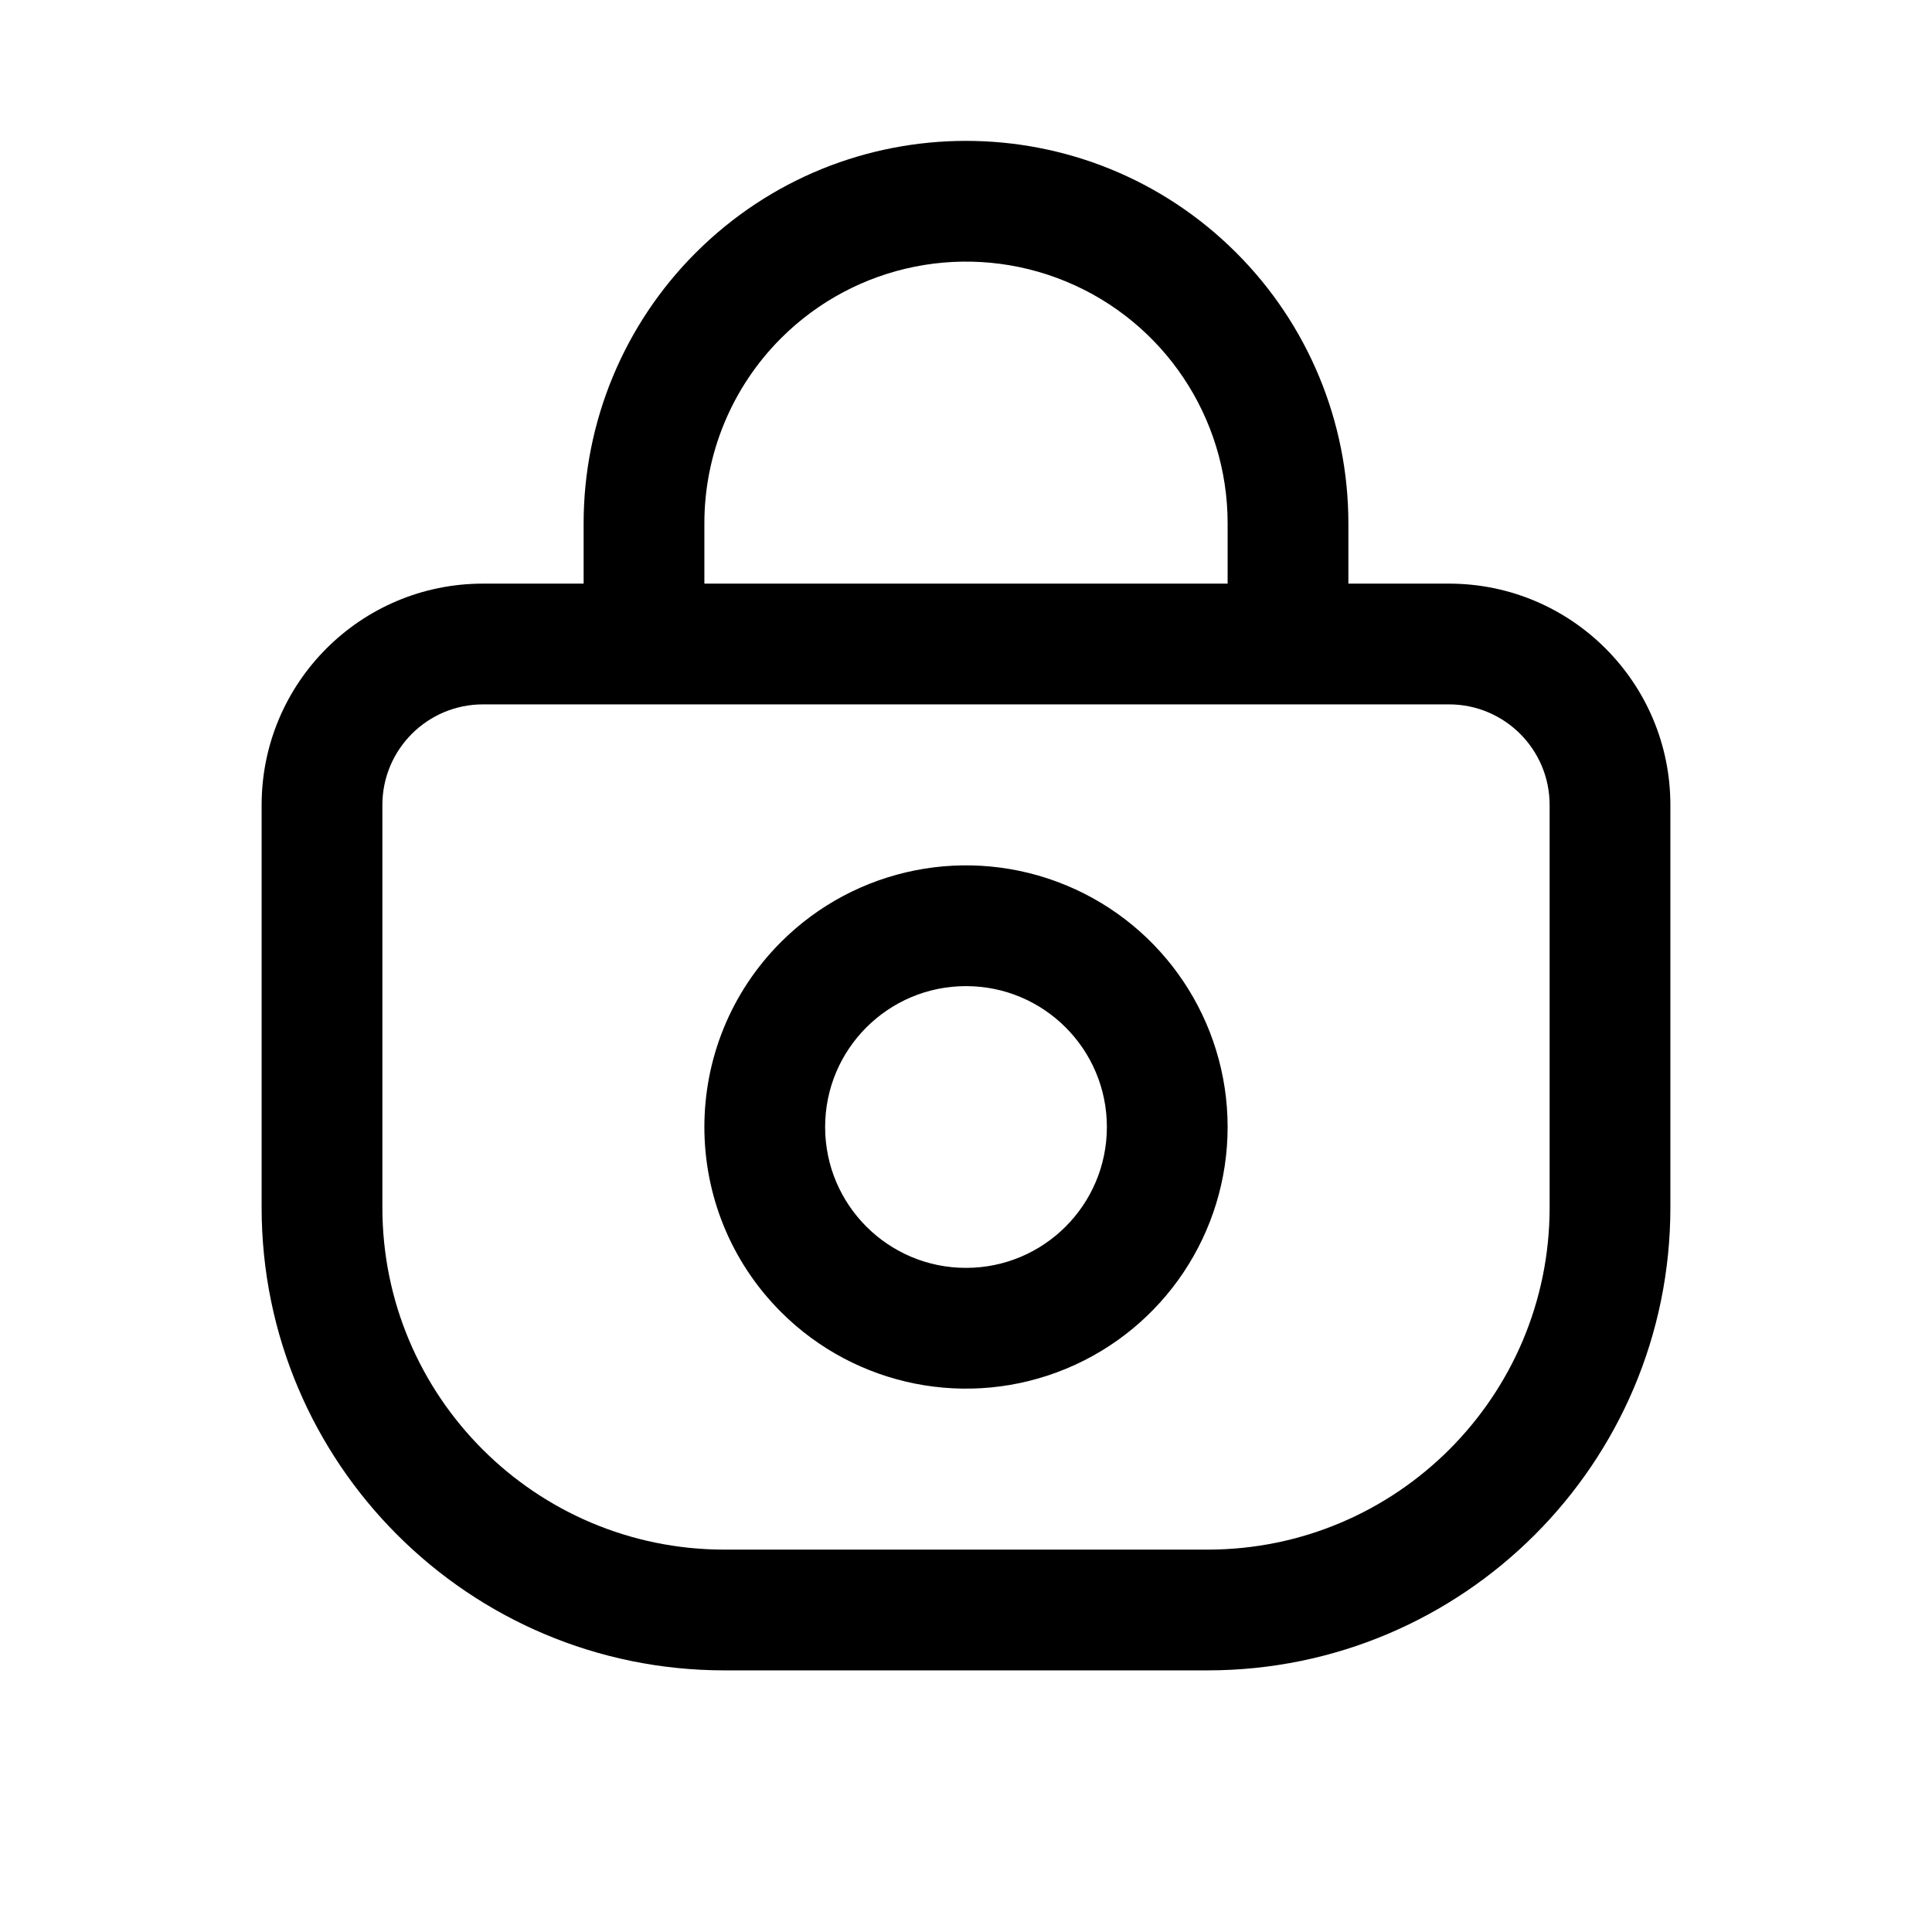
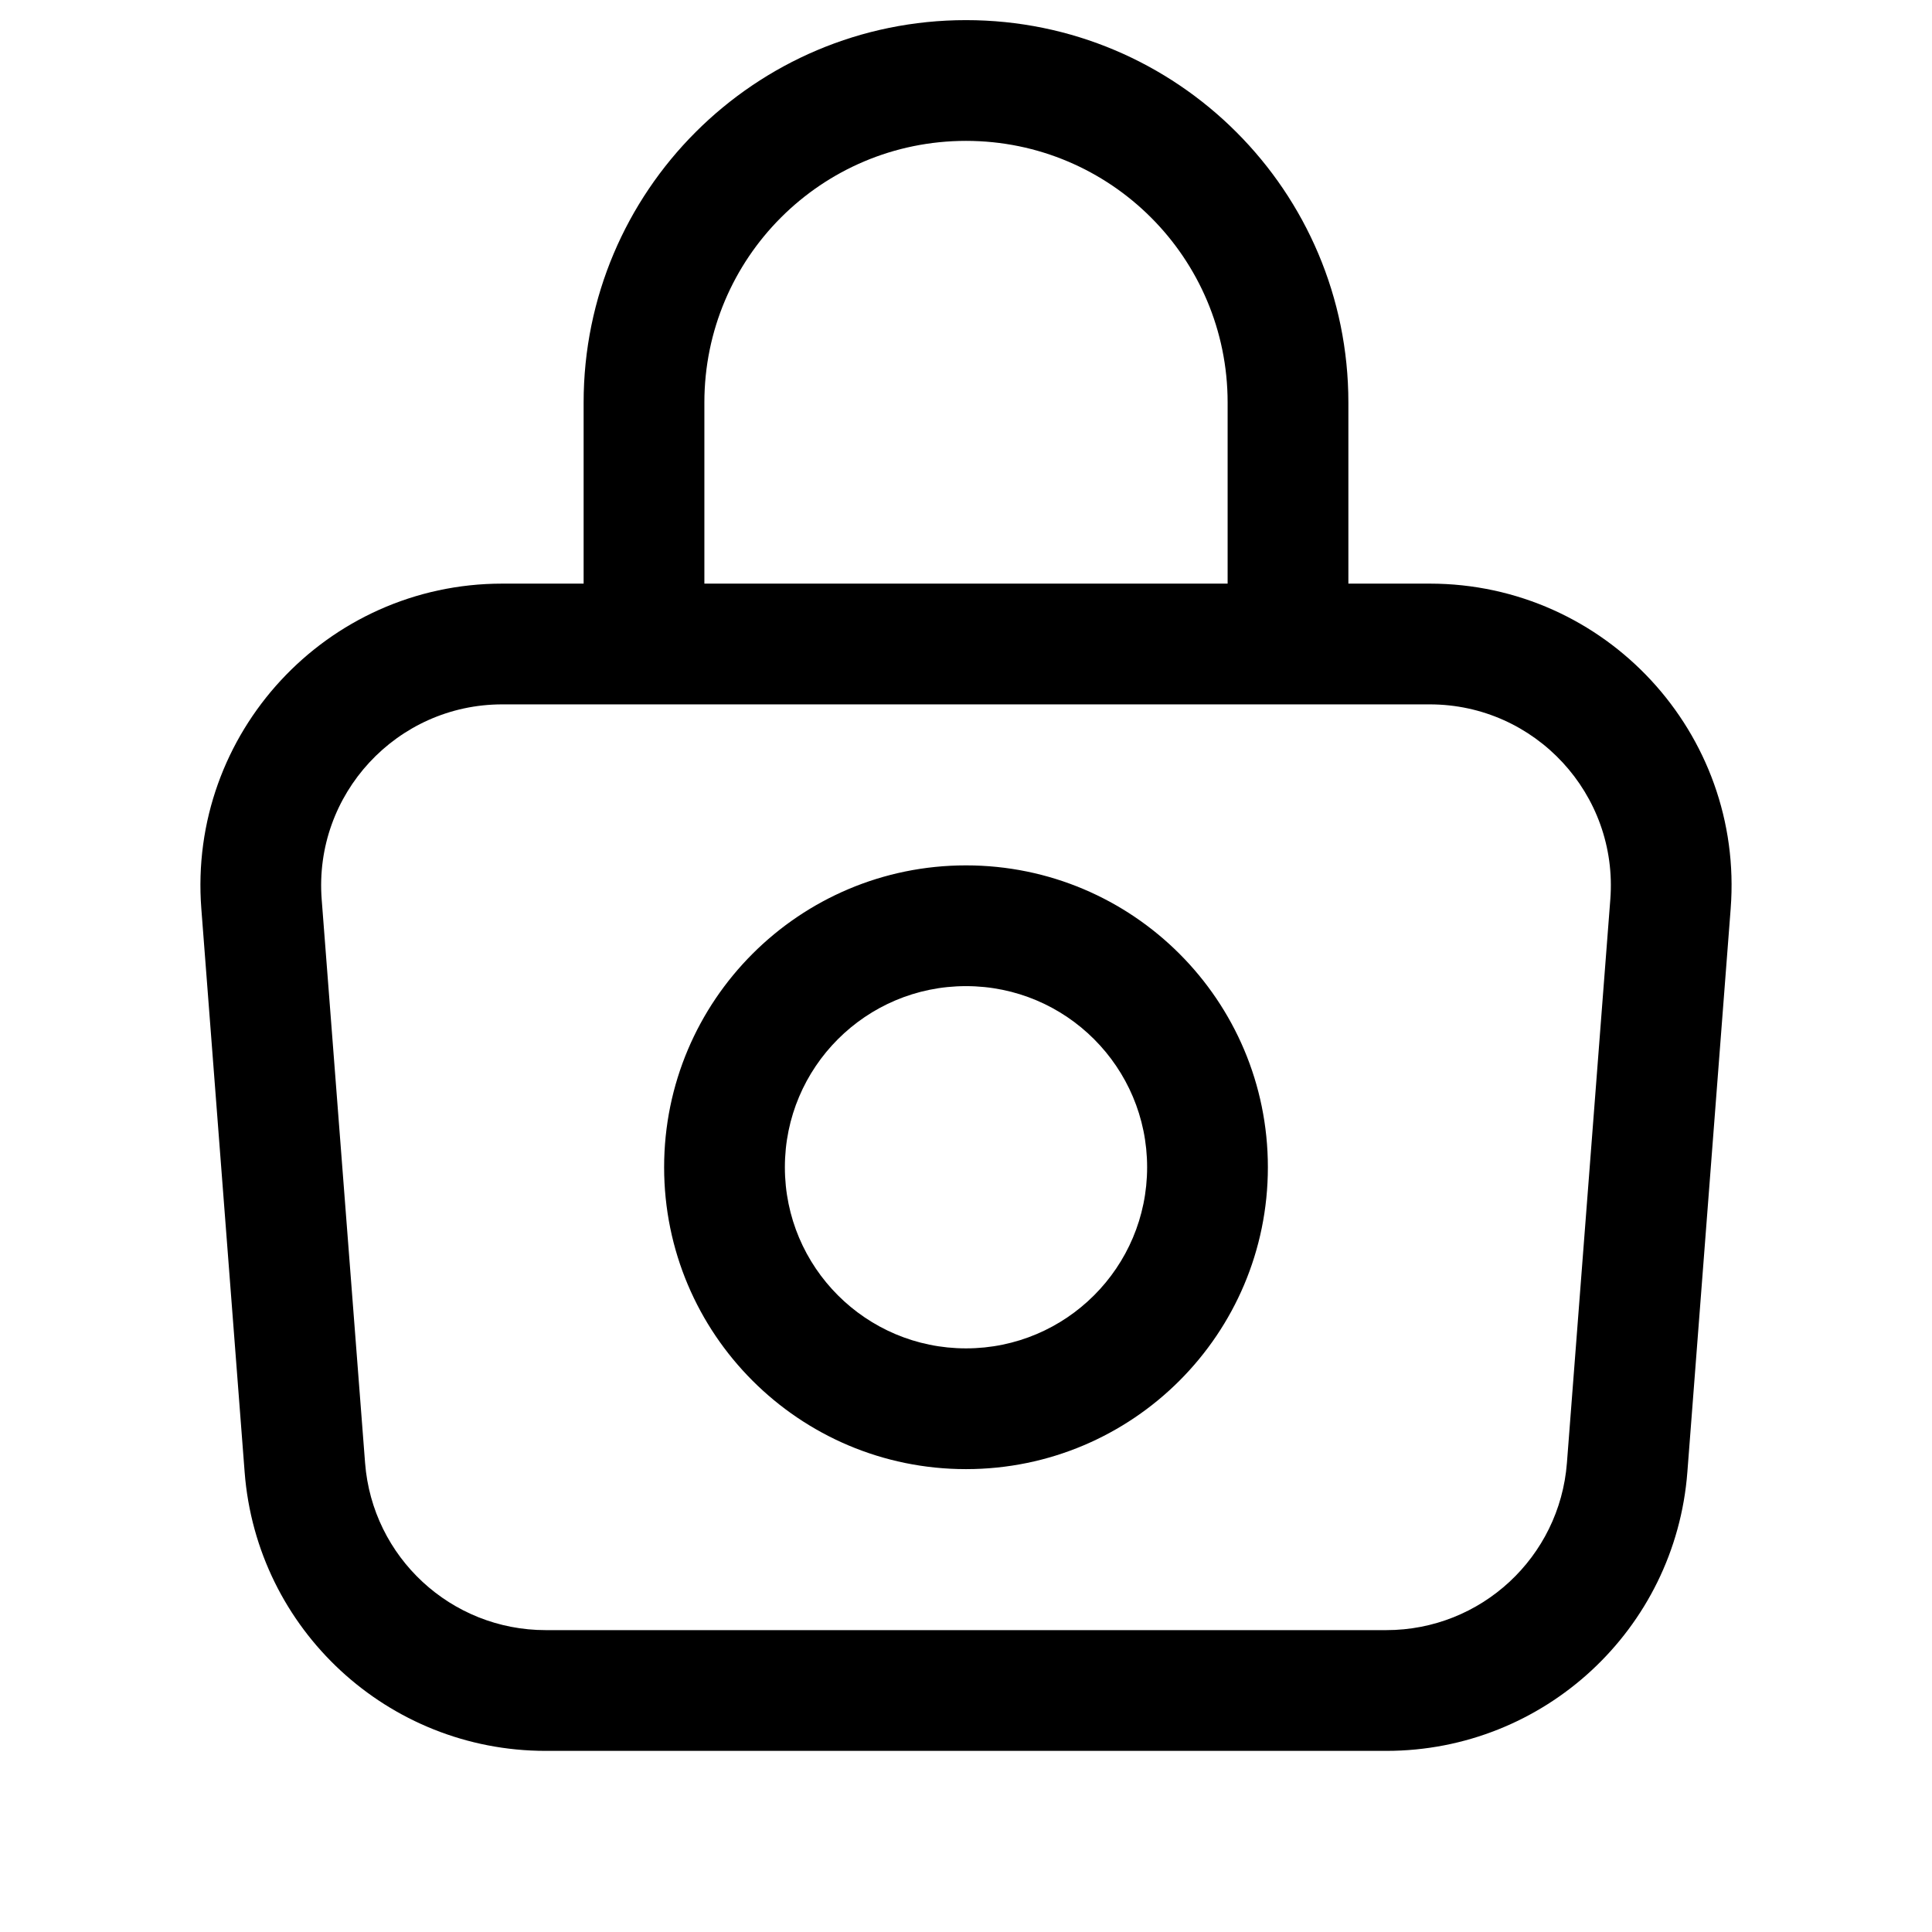
<svg xmlns="http://www.w3.org/2000/svg" width="768" height="768" fill="none">
-   <path fill-rule="evenodd" clip-rule="evenodd" d="M276.52 100.52a151.997 151.997 0 0 1 214.96 0A151.997 151.997 0 0 1 536 208v24h40c48.601 0 88 39.399 88 88v160c0 101.62-82.38 184-184 184H288c-101.62 0-184-82.38-184-184V320c0-48.601 39.399-88 88-88h40v-24a151.997 151.997 0 0 1 44.52-107.48ZM280 232h208v-24a103.998 103.998 0 0 0-177.539-73.539A104 104 0 0 0 280 208v24Zm-88 48c-22.091 0-40 17.909-40 40v160c0 75.111 60.889 136 136 136h192c75.111 0 136-60.889 136-136V320c0-22.091-17.909-40-40-40H192Zm118.461 94.461A103.998 103.998 0 0 1 488 448a103.998 103.998 0 0 1-177.539 73.539 104 104 0 0 1 0-147.078ZM384 392a56 56 0 1 0 0 112 56 56 0 0 0 0-112Z" fill="#000" />
+   <path fill="#000" d="M488 160c0-57.438-46.562-104-104-104s-104 46.562-104 104v72h208zM199.656 280c-41.935.007-74.997 35.718-71.781 77.531l17.25 224c2.89 37.507 34.162 66.469 71.781 66.469h334.188c37.619 0 68.891-28.962 71.781-66.469l17.25-224c3.216-41.813-29.846-77.524-71.781-77.531zM456 464c0-39.765-32.236-72-72-72s-72 32.235-72 72 32.235 72 72 72 72-32.235 72-72m48 0c0 66.274-53.726 120-120 120s-120-53.726-120-120 53.726-120 120-120 120 53.726 120 120m32-232h32.344c69.895.007 124.986 59.527 119.625 129.219l-17.219 224C665.934 647.731 613.793 696 551.094 696H216.906c-62.699 0-114.84-48.269-119.656-110.781l-17.219-224c-5.36-69.692 49.73-129.212 119.625-129.219H232v-72C232 76.053 300.053 8 384 8s152 68.053 152 152z" />
</svg>
